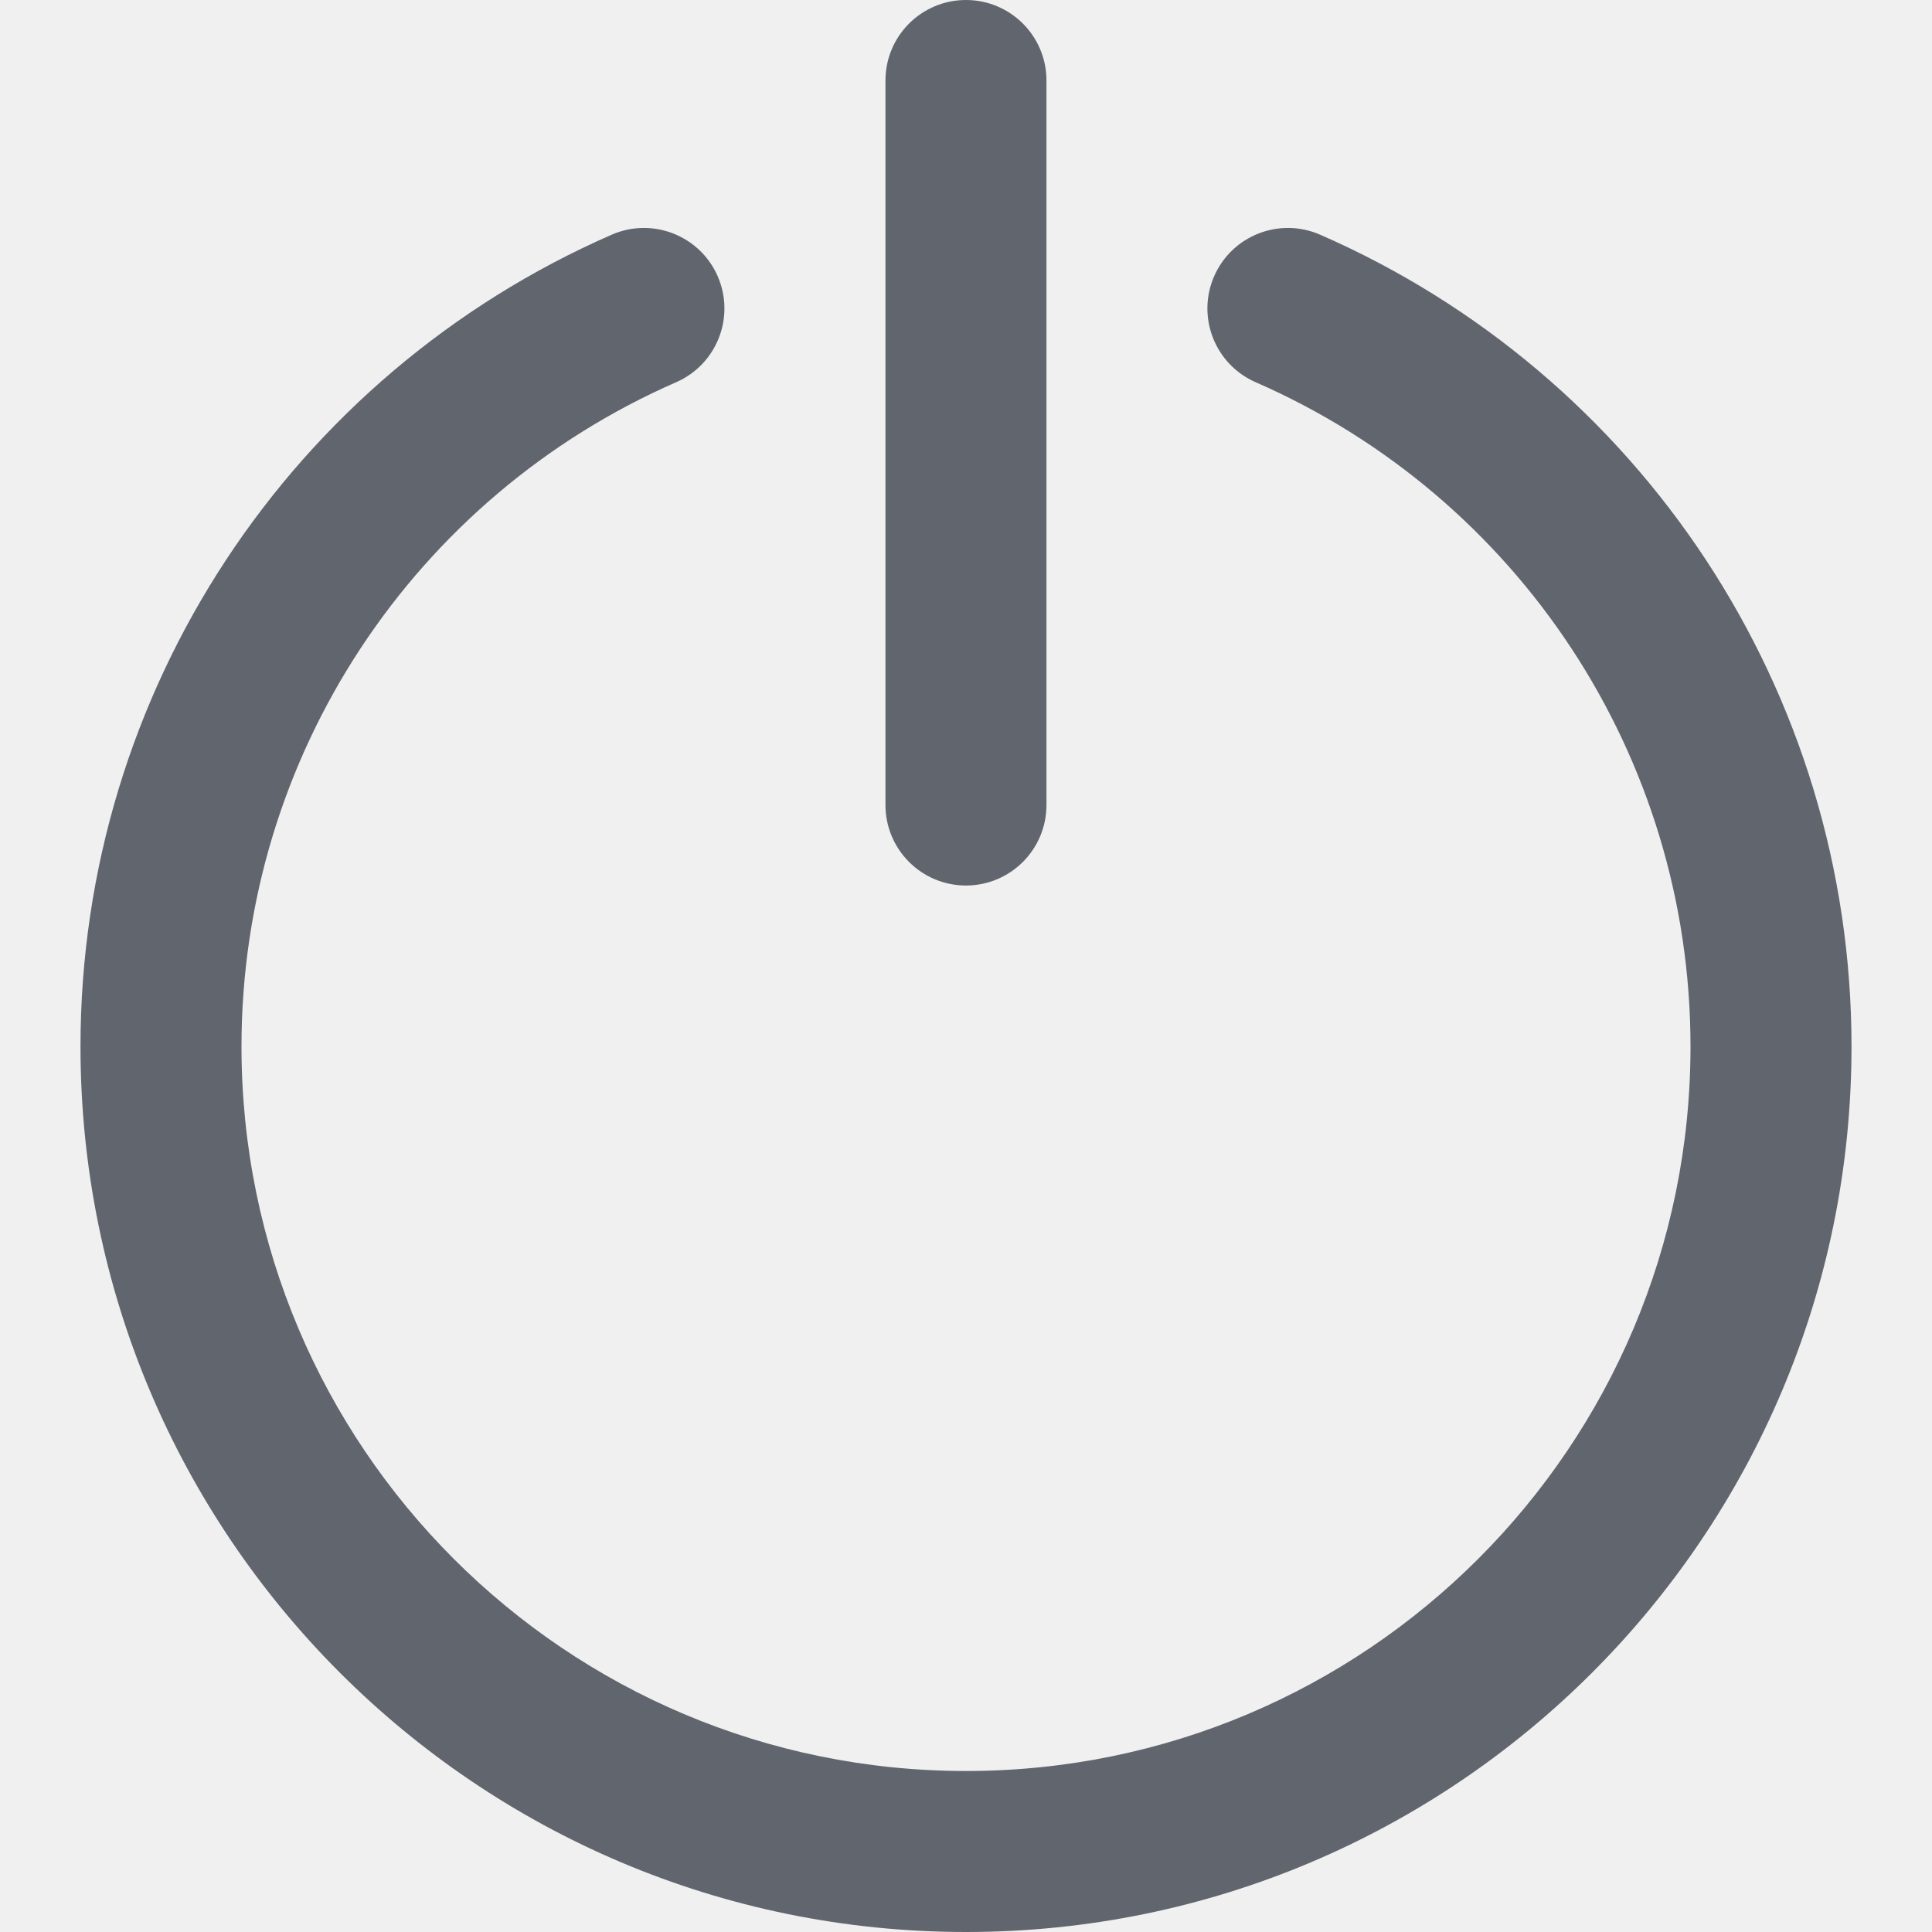
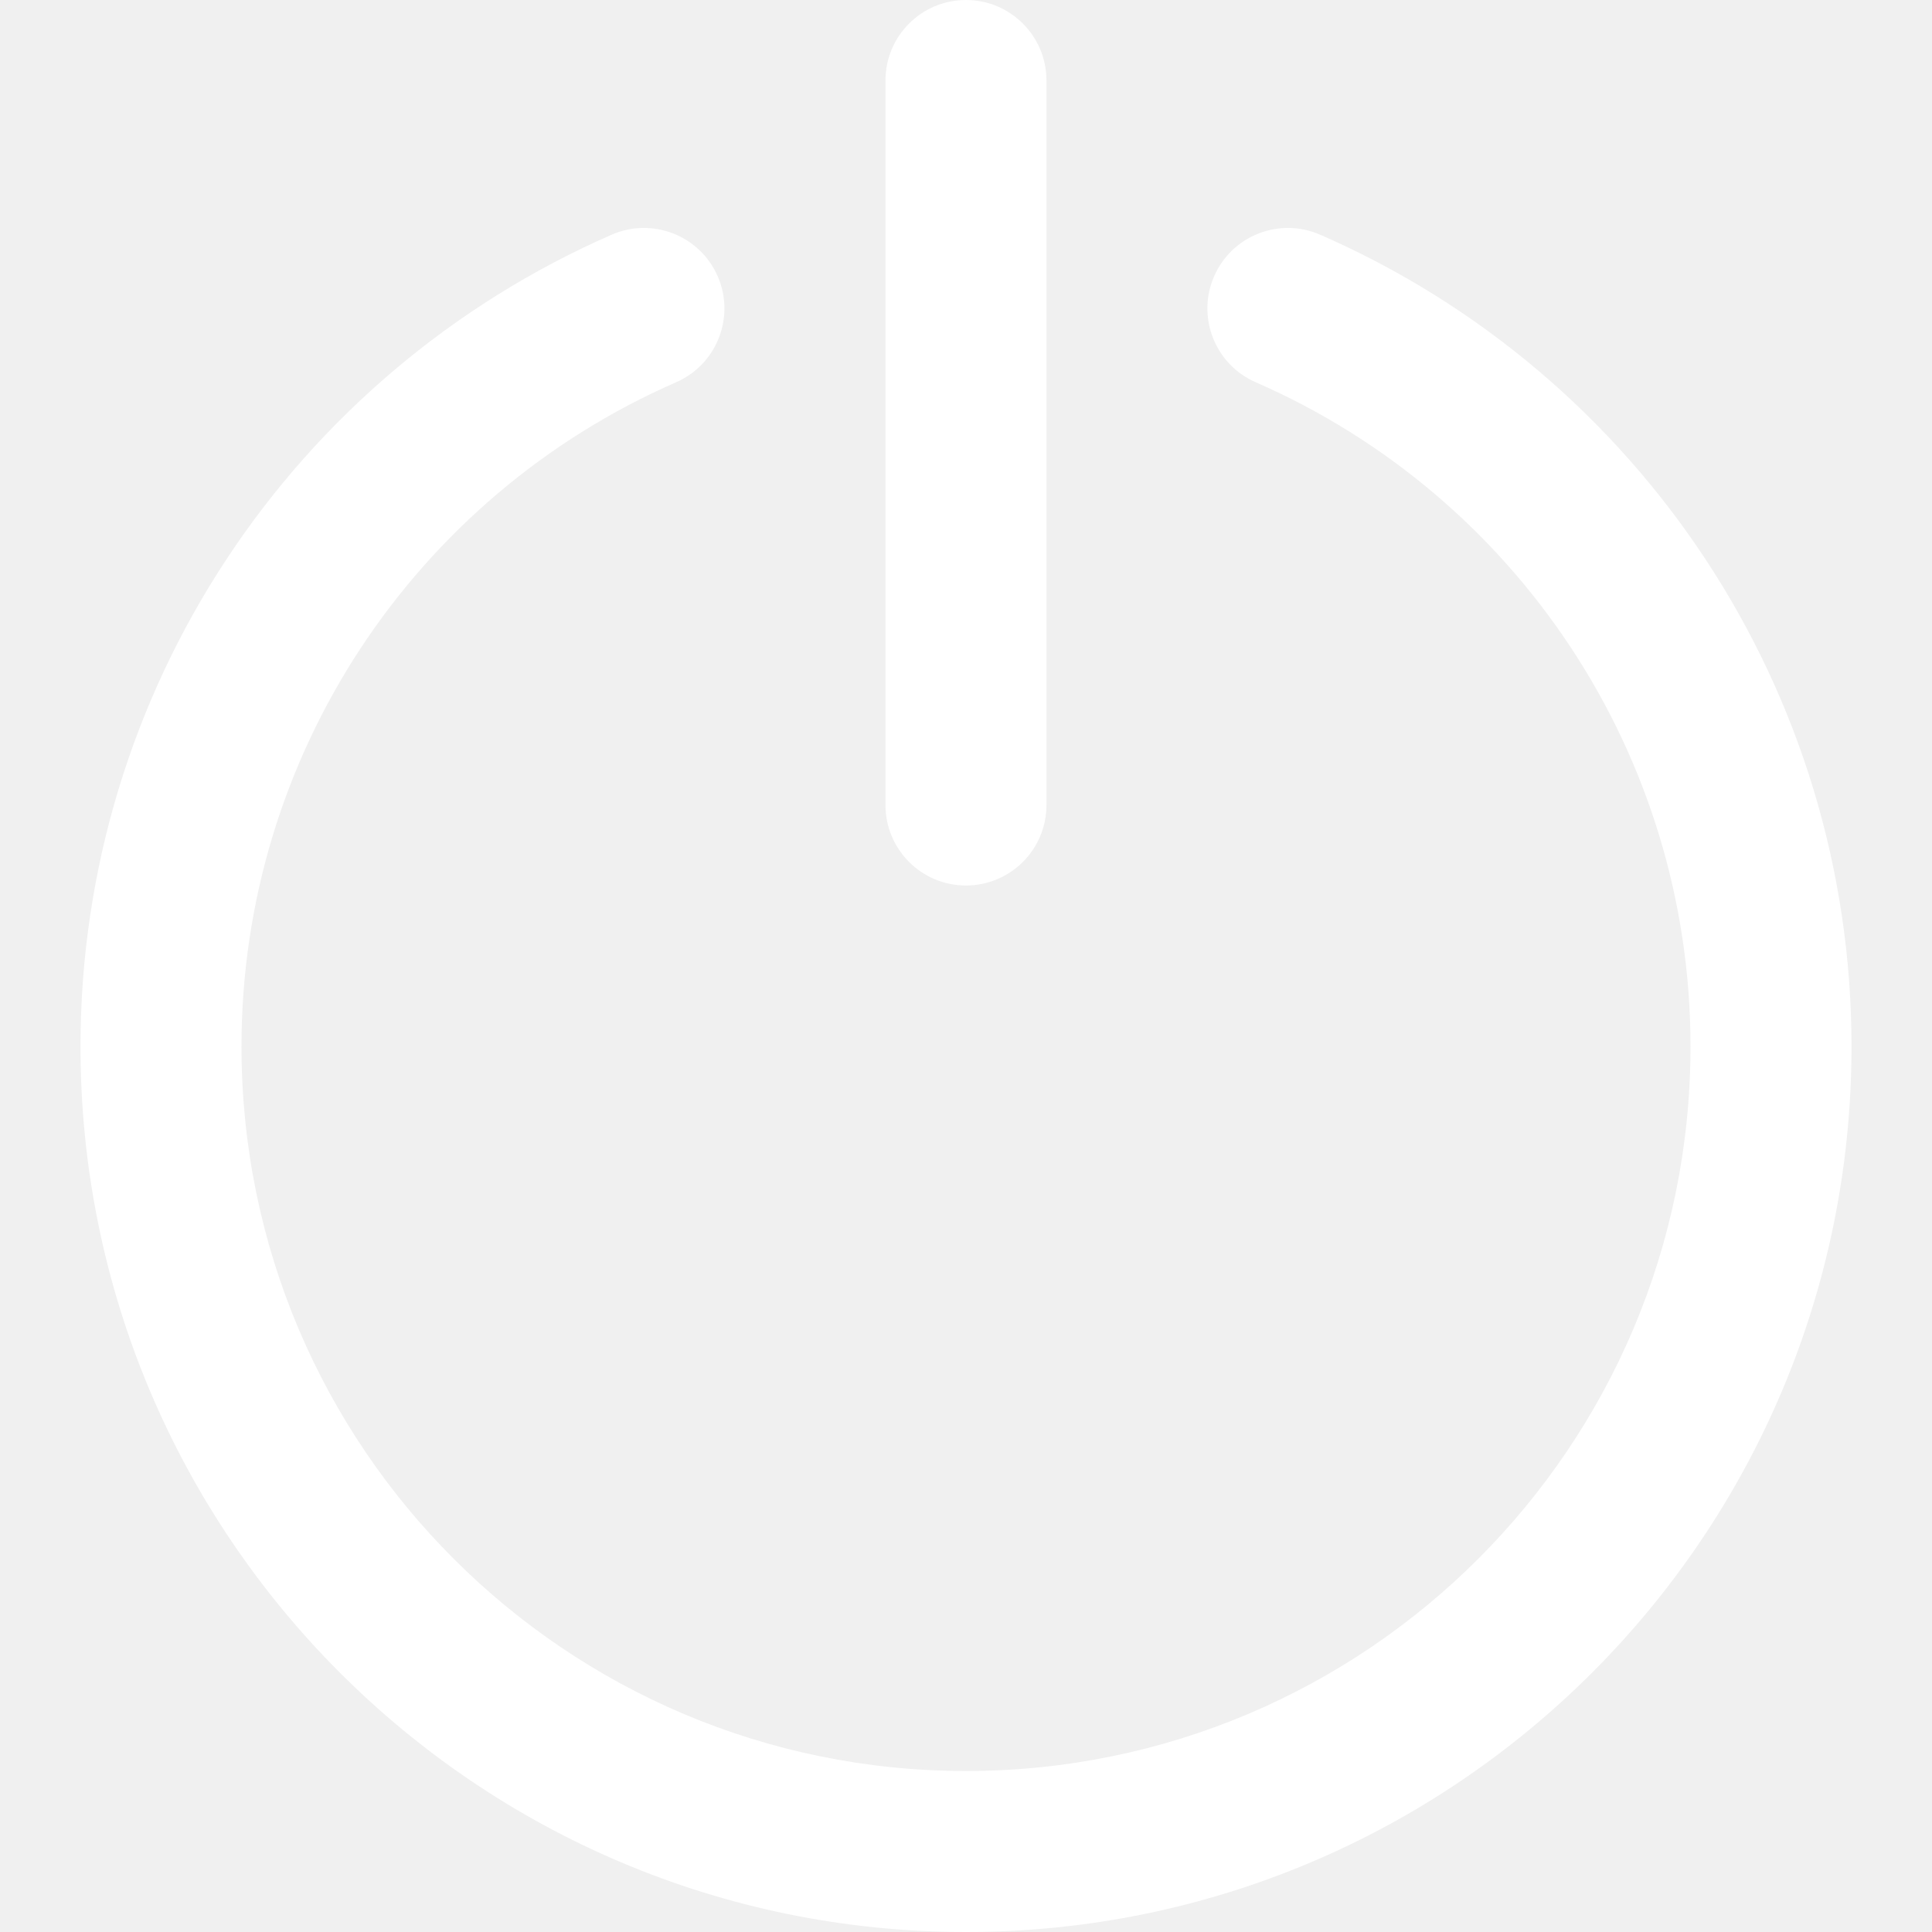
<svg xmlns="http://www.w3.org/2000/svg" version="1.1" id="Layer_1" x="0px" y="0px" viewBox="0 0 511.996 511.996" style="enable-background:new 0 0 511.996 511.996;" xml:space="preserve">
  <g>
    <g>
      <g>
-         <path fill="#61656e" d="M349.85,62.196c-10.797-4.717-23.373,0.212-28.09,11.009c-4.717,10.797,0.212,23.373,11.009,28.09     c69.412,30.324,115.228,98.977,115.228,176.035c0,106.034-85.972,192-192,192c-106.042,0-192-85.958-192-192     c0-77.041,45.8-145.694,115.192-176.038c10.795-4.72,15.72-17.298,10.999-28.093c-4.72-10.795-17.298-15.72-28.093-10.999     C77.306,99.275,21.331,183.181,21.331,277.329c0,129.606,105.061,234.667,234.667,234.667     c129.592,0,234.667-105.068,234.667-234.667C490.665,183.159,434.667,99.249,349.85,62.196z" />
-         <path fill="#61656e" d="M255.989,234.667c11.782,0,21.333-9.551,21.333-21.333v-192C277.323,9.551,267.771,0,255.989,0     c-11.782,0-21.333,9.551-21.333,21.333v192C234.656,225.115,244.207,234.667,255.989,234.667z" />
+         <path fill="#ffffff" d="M349.85,62.196c-10.797-4.717-23.373,0.212-28.09,11.009c-4.717,10.797,0.212,23.373,11.009,28.09     c69.412,30.324,115.228,98.977,115.228,176.035c0,106.034-85.972,192-192,192c-106.042,0-192-85.958-192-192     c0-77.041,45.8-145.694,115.192-176.038c10.795-4.72,15.72-17.298,10.999-28.093c-4.72-10.795-17.298-15.72-28.093-10.999     C77.306,99.275,21.331,183.181,21.331,277.329c0,129.606,105.061,234.667,234.667,234.667     c129.592,0,234.667-105.068,234.667-234.667C490.665,183.159,434.667,99.249,349.85,62.196z" />
+         <path fill="#ffffff" d="M255.989,234.667c11.782,0,21.333-9.551,21.333-21.333v-192C277.323,9.551,267.771,0,255.989,0     c-11.782,0-21.333,9.551-21.333,21.333v192C234.656,225.115,244.207,234.667,255.989,234.667z" />
      </g>
    </g>
  </g>
  <g>
</g>
  <g>
</g>
  <g>
</g>
  <g>
</g>
  <g>
</g>
  <g>
</g>
  <g>
</g>
  <g>
</g>
  <g>
</g>
  <g>
</g>
  <g>
</g>
  <g>
</g>
  <g>
</g>
  <g>
</g>
  <g>
</g>
</svg>
